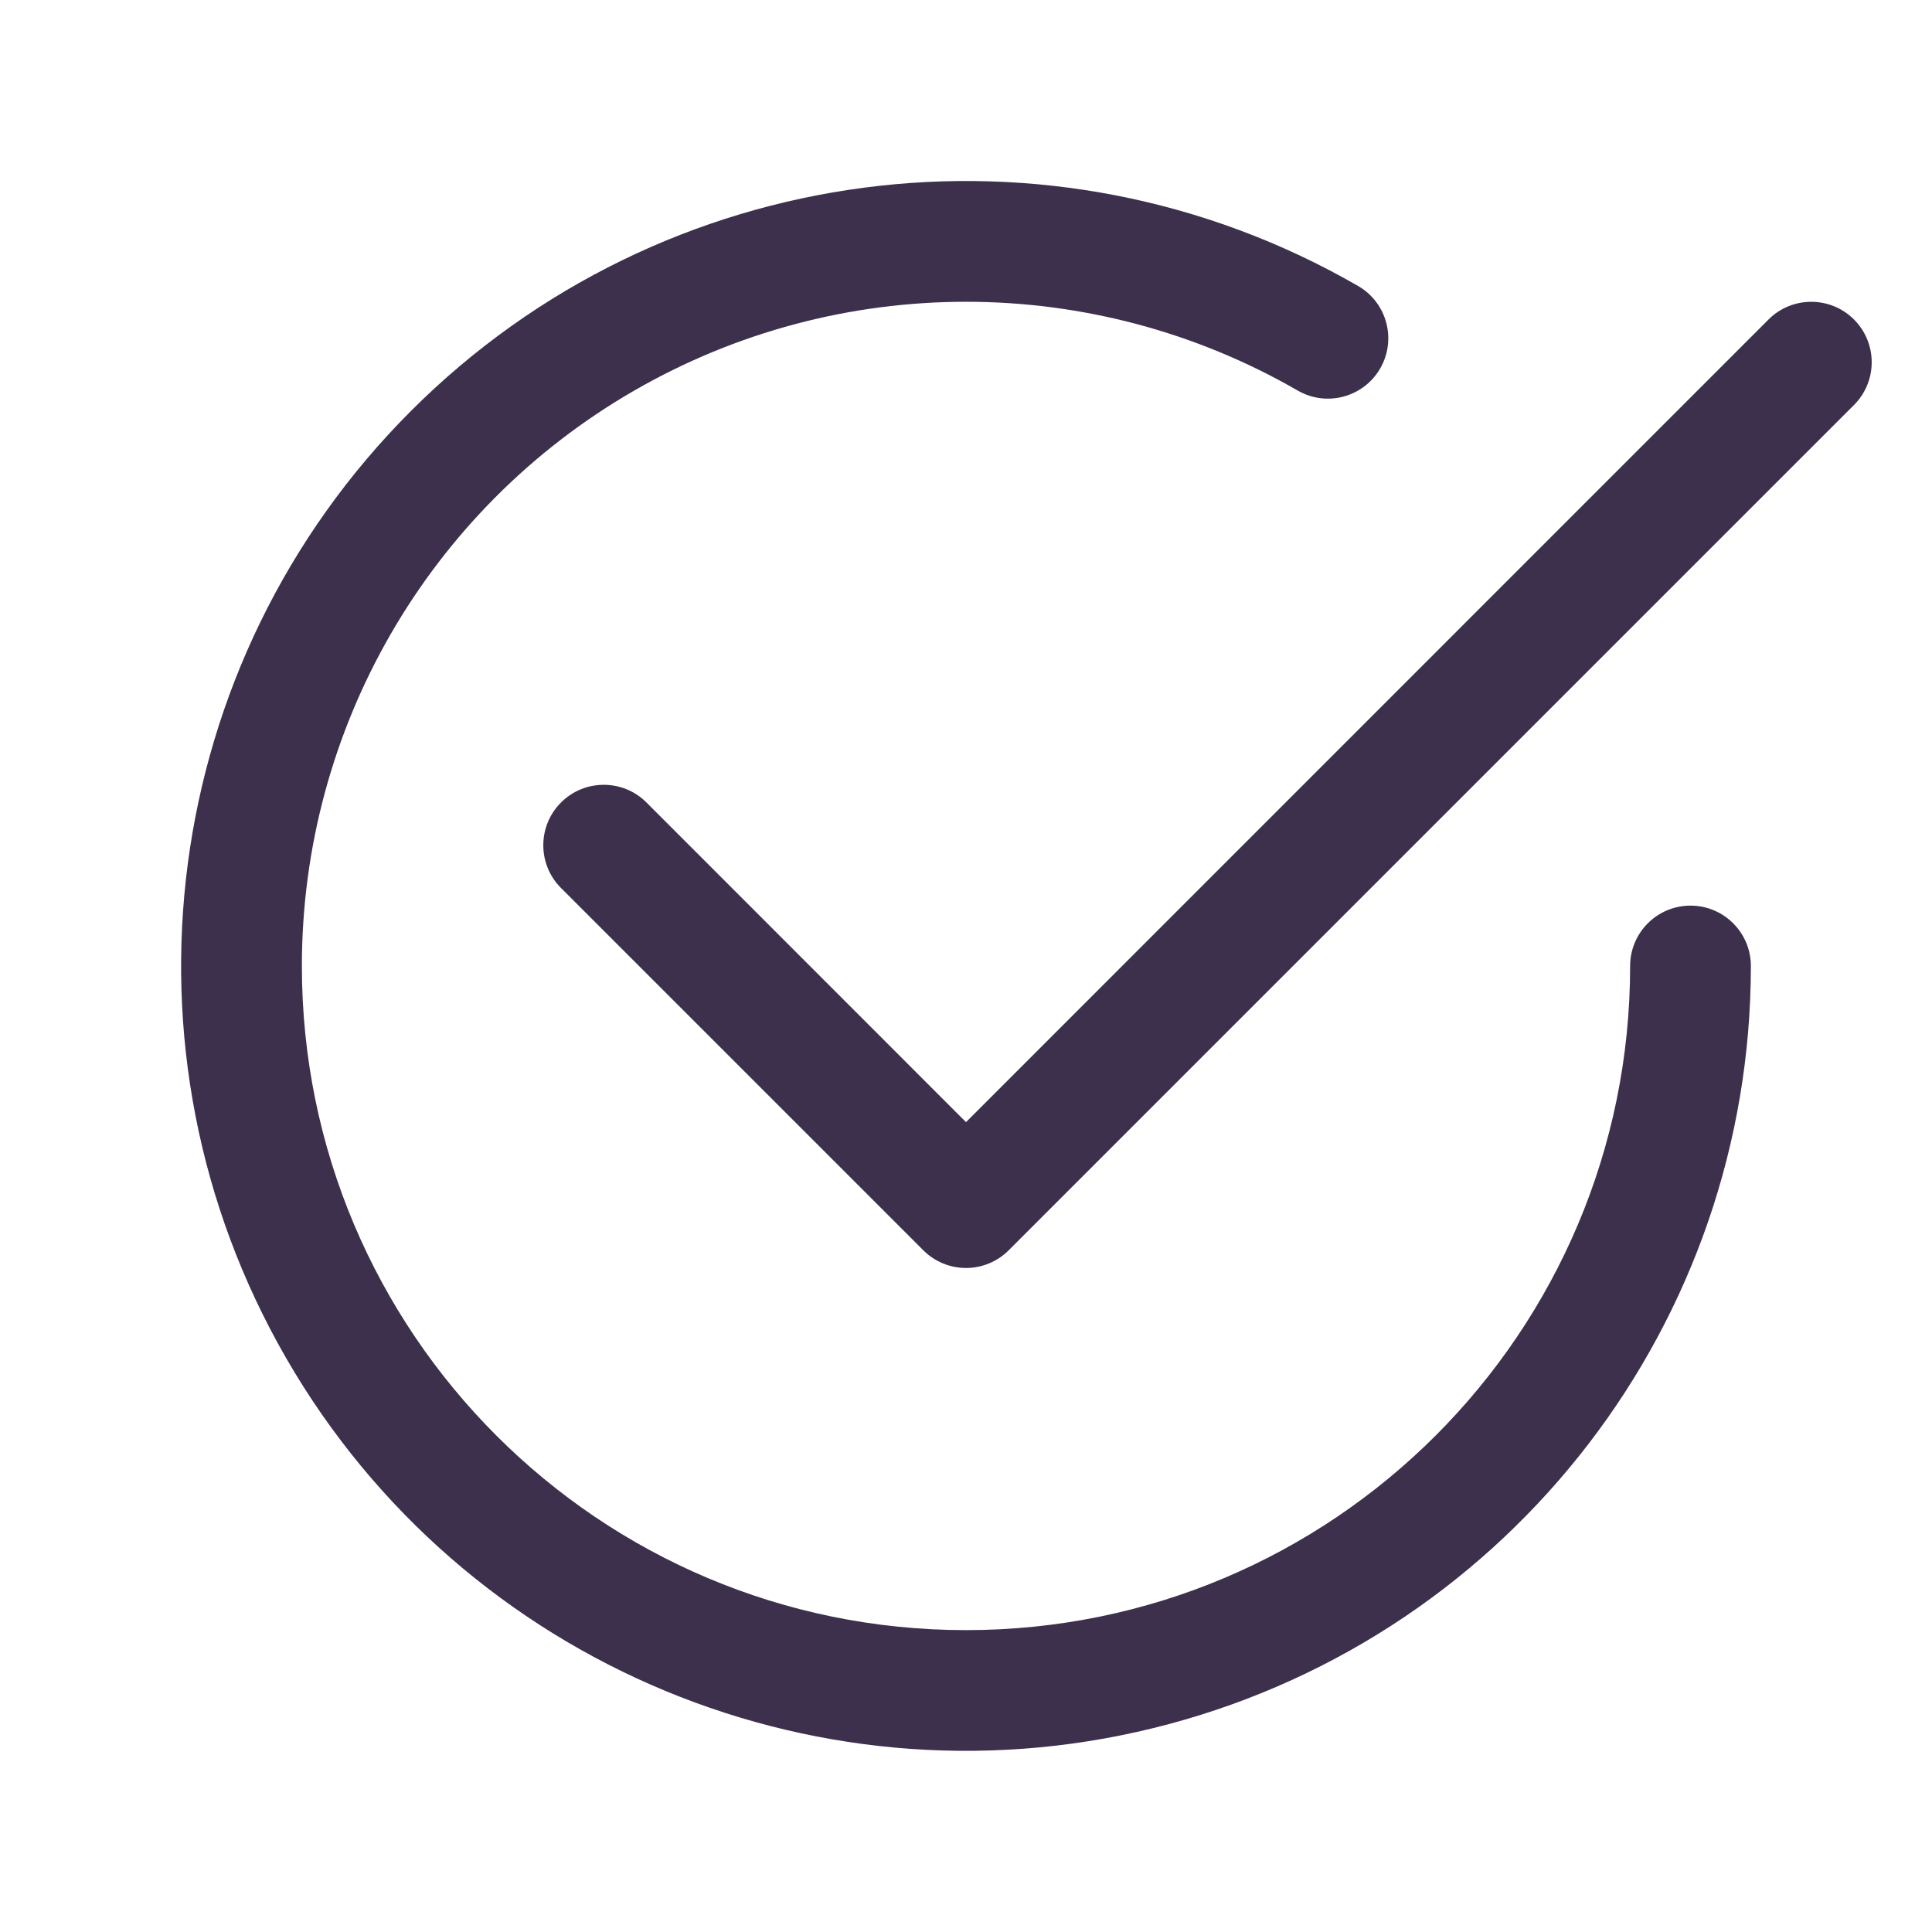
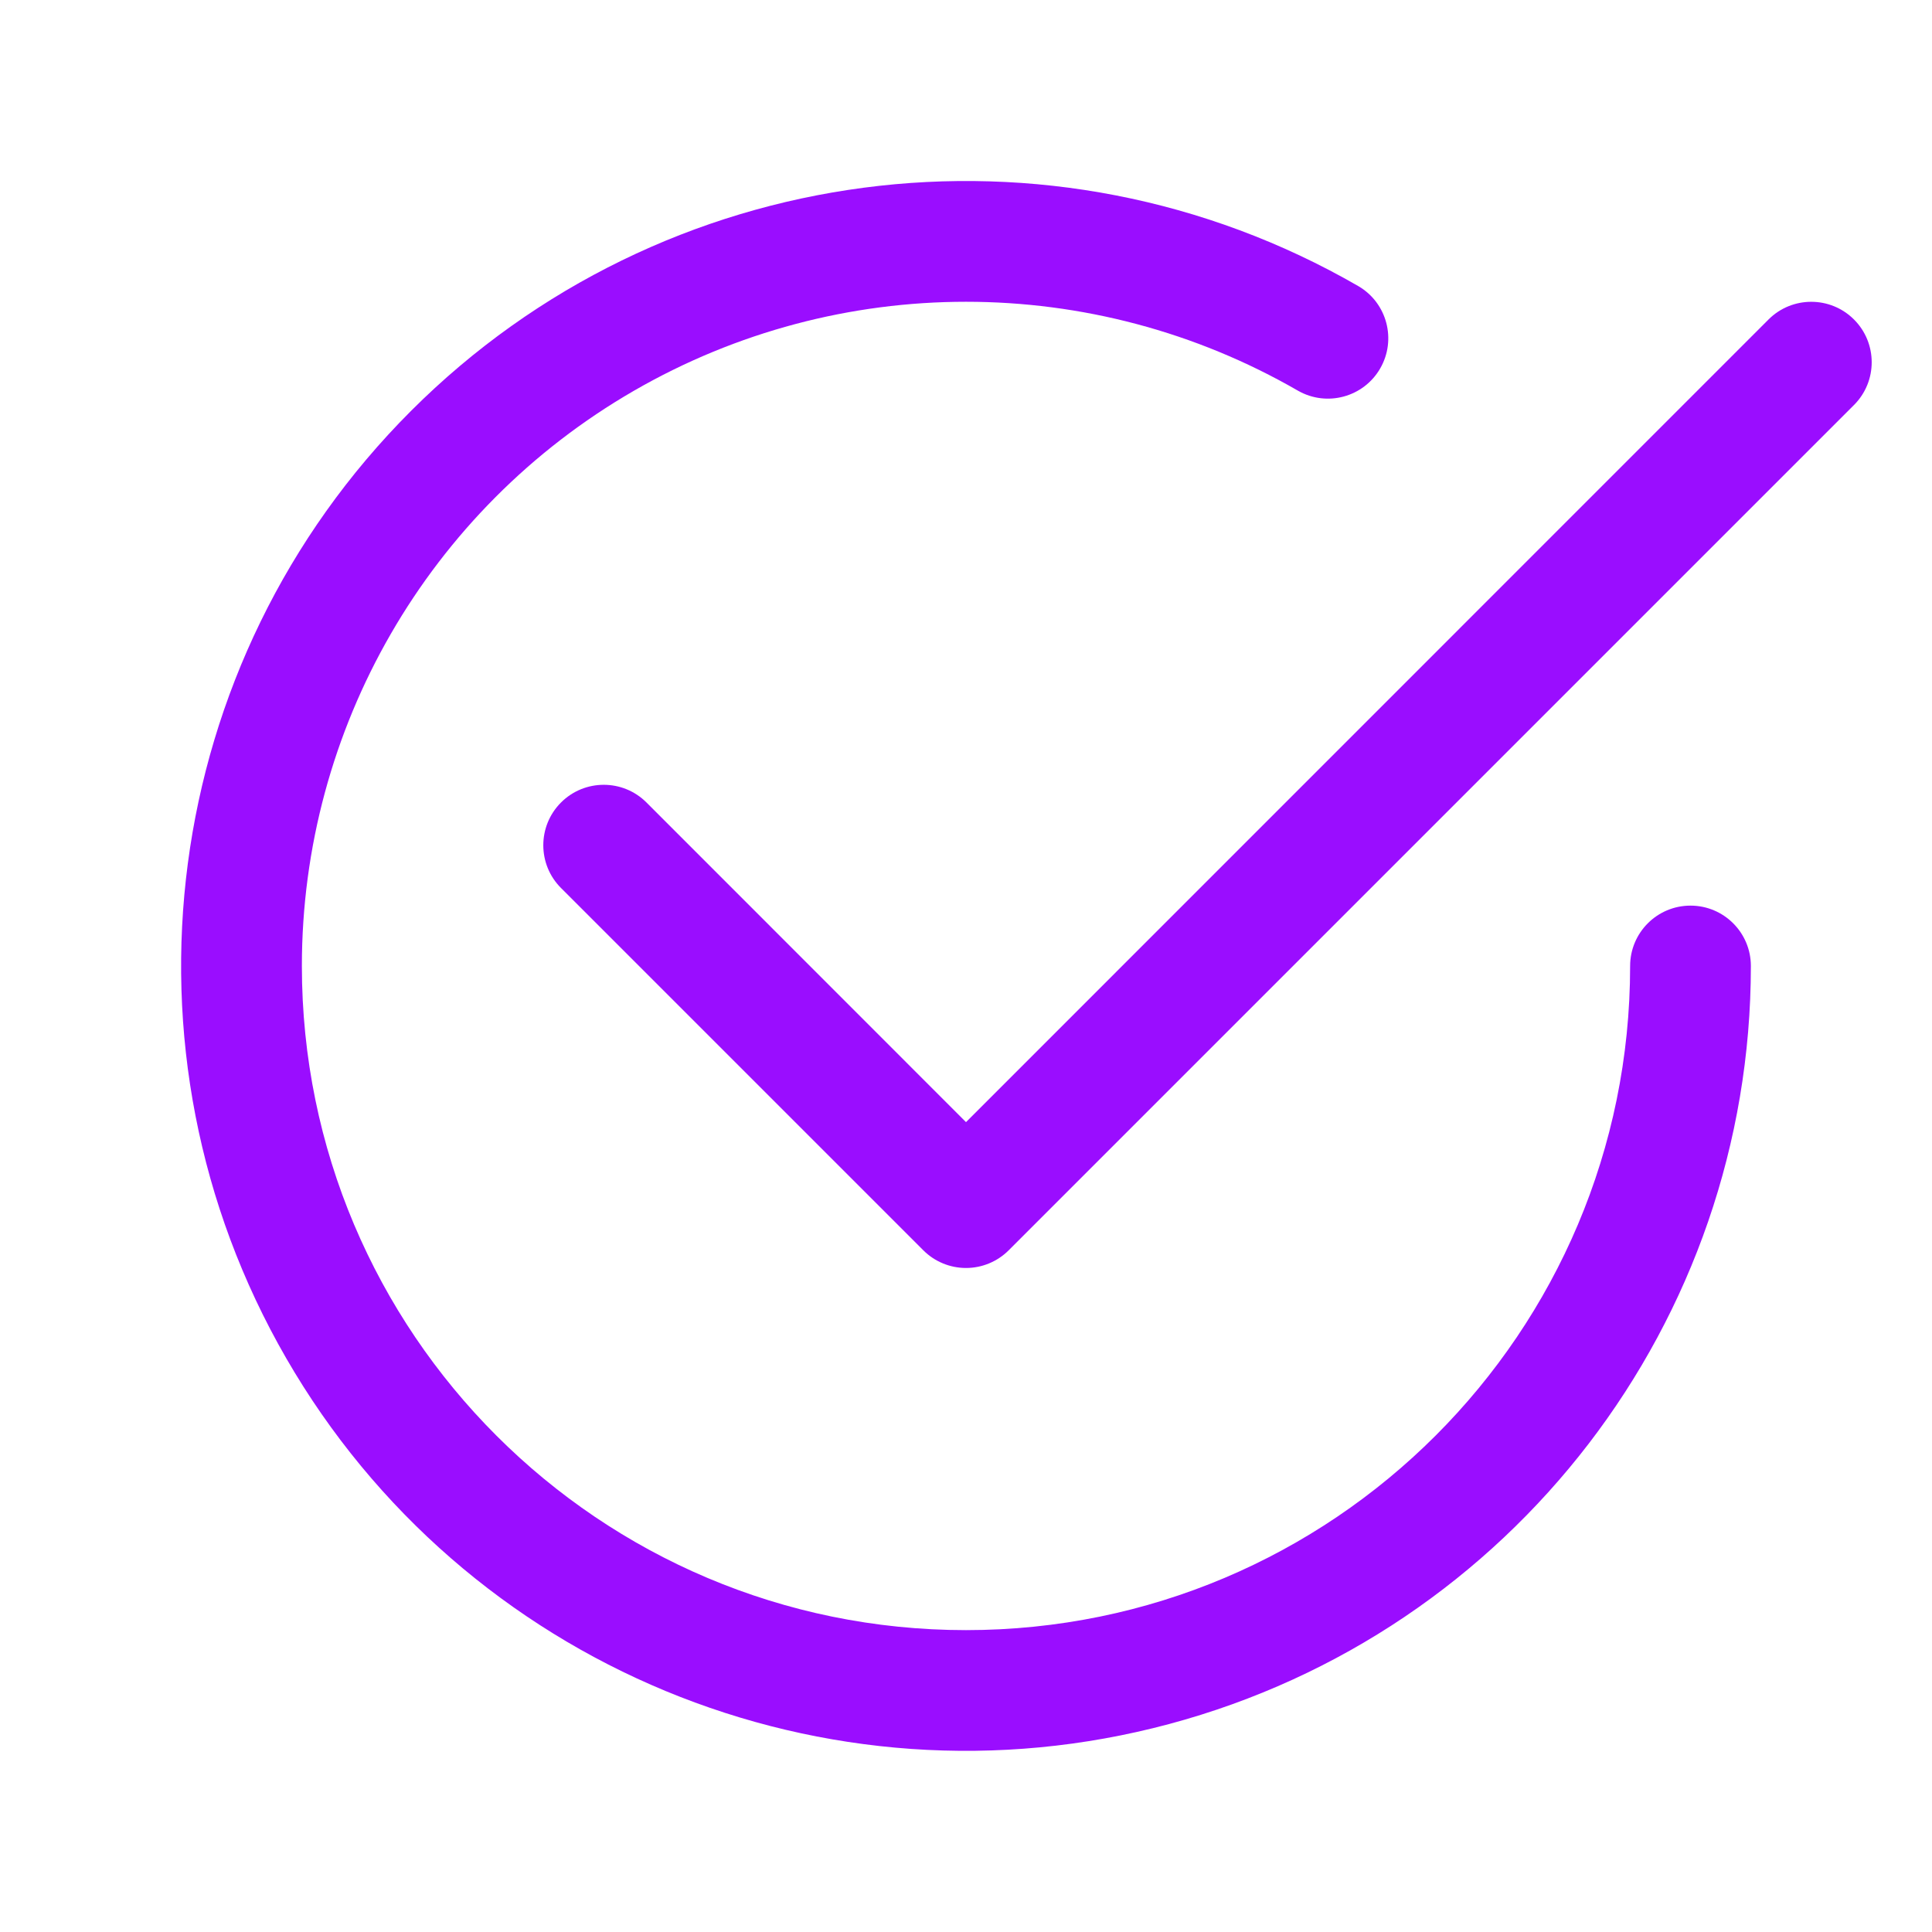
- <svg xmlns="http://www.w3.org/2000/svg" fill="#3d304c" class="bi bi-check2-circle" viewBox="0 0 16 16">
+ <svg xmlns="http://www.w3.org/2000/svg" fill="#9a0dff" class="bi bi-check2-circle" viewBox="0 0 16 16">
  <path d="M2.5 8a5.5 5.5 0 0 1 8.25-4.764.5.5 0 0 0 .5-.866A6.5 6.5 0 1 0 14.5 8a.5.5 0 0 0-1 0 5.5 5.5 0 1 1-11 0z" />
  <path d="M15.354 3.354a.5.5 0 0 0-.708-.708L8 9.293 5.354 6.646a.5.5 0 1 0-.708.708l3 3a.5.5 0 0 0 .708 0l7-7z" />
</svg>
